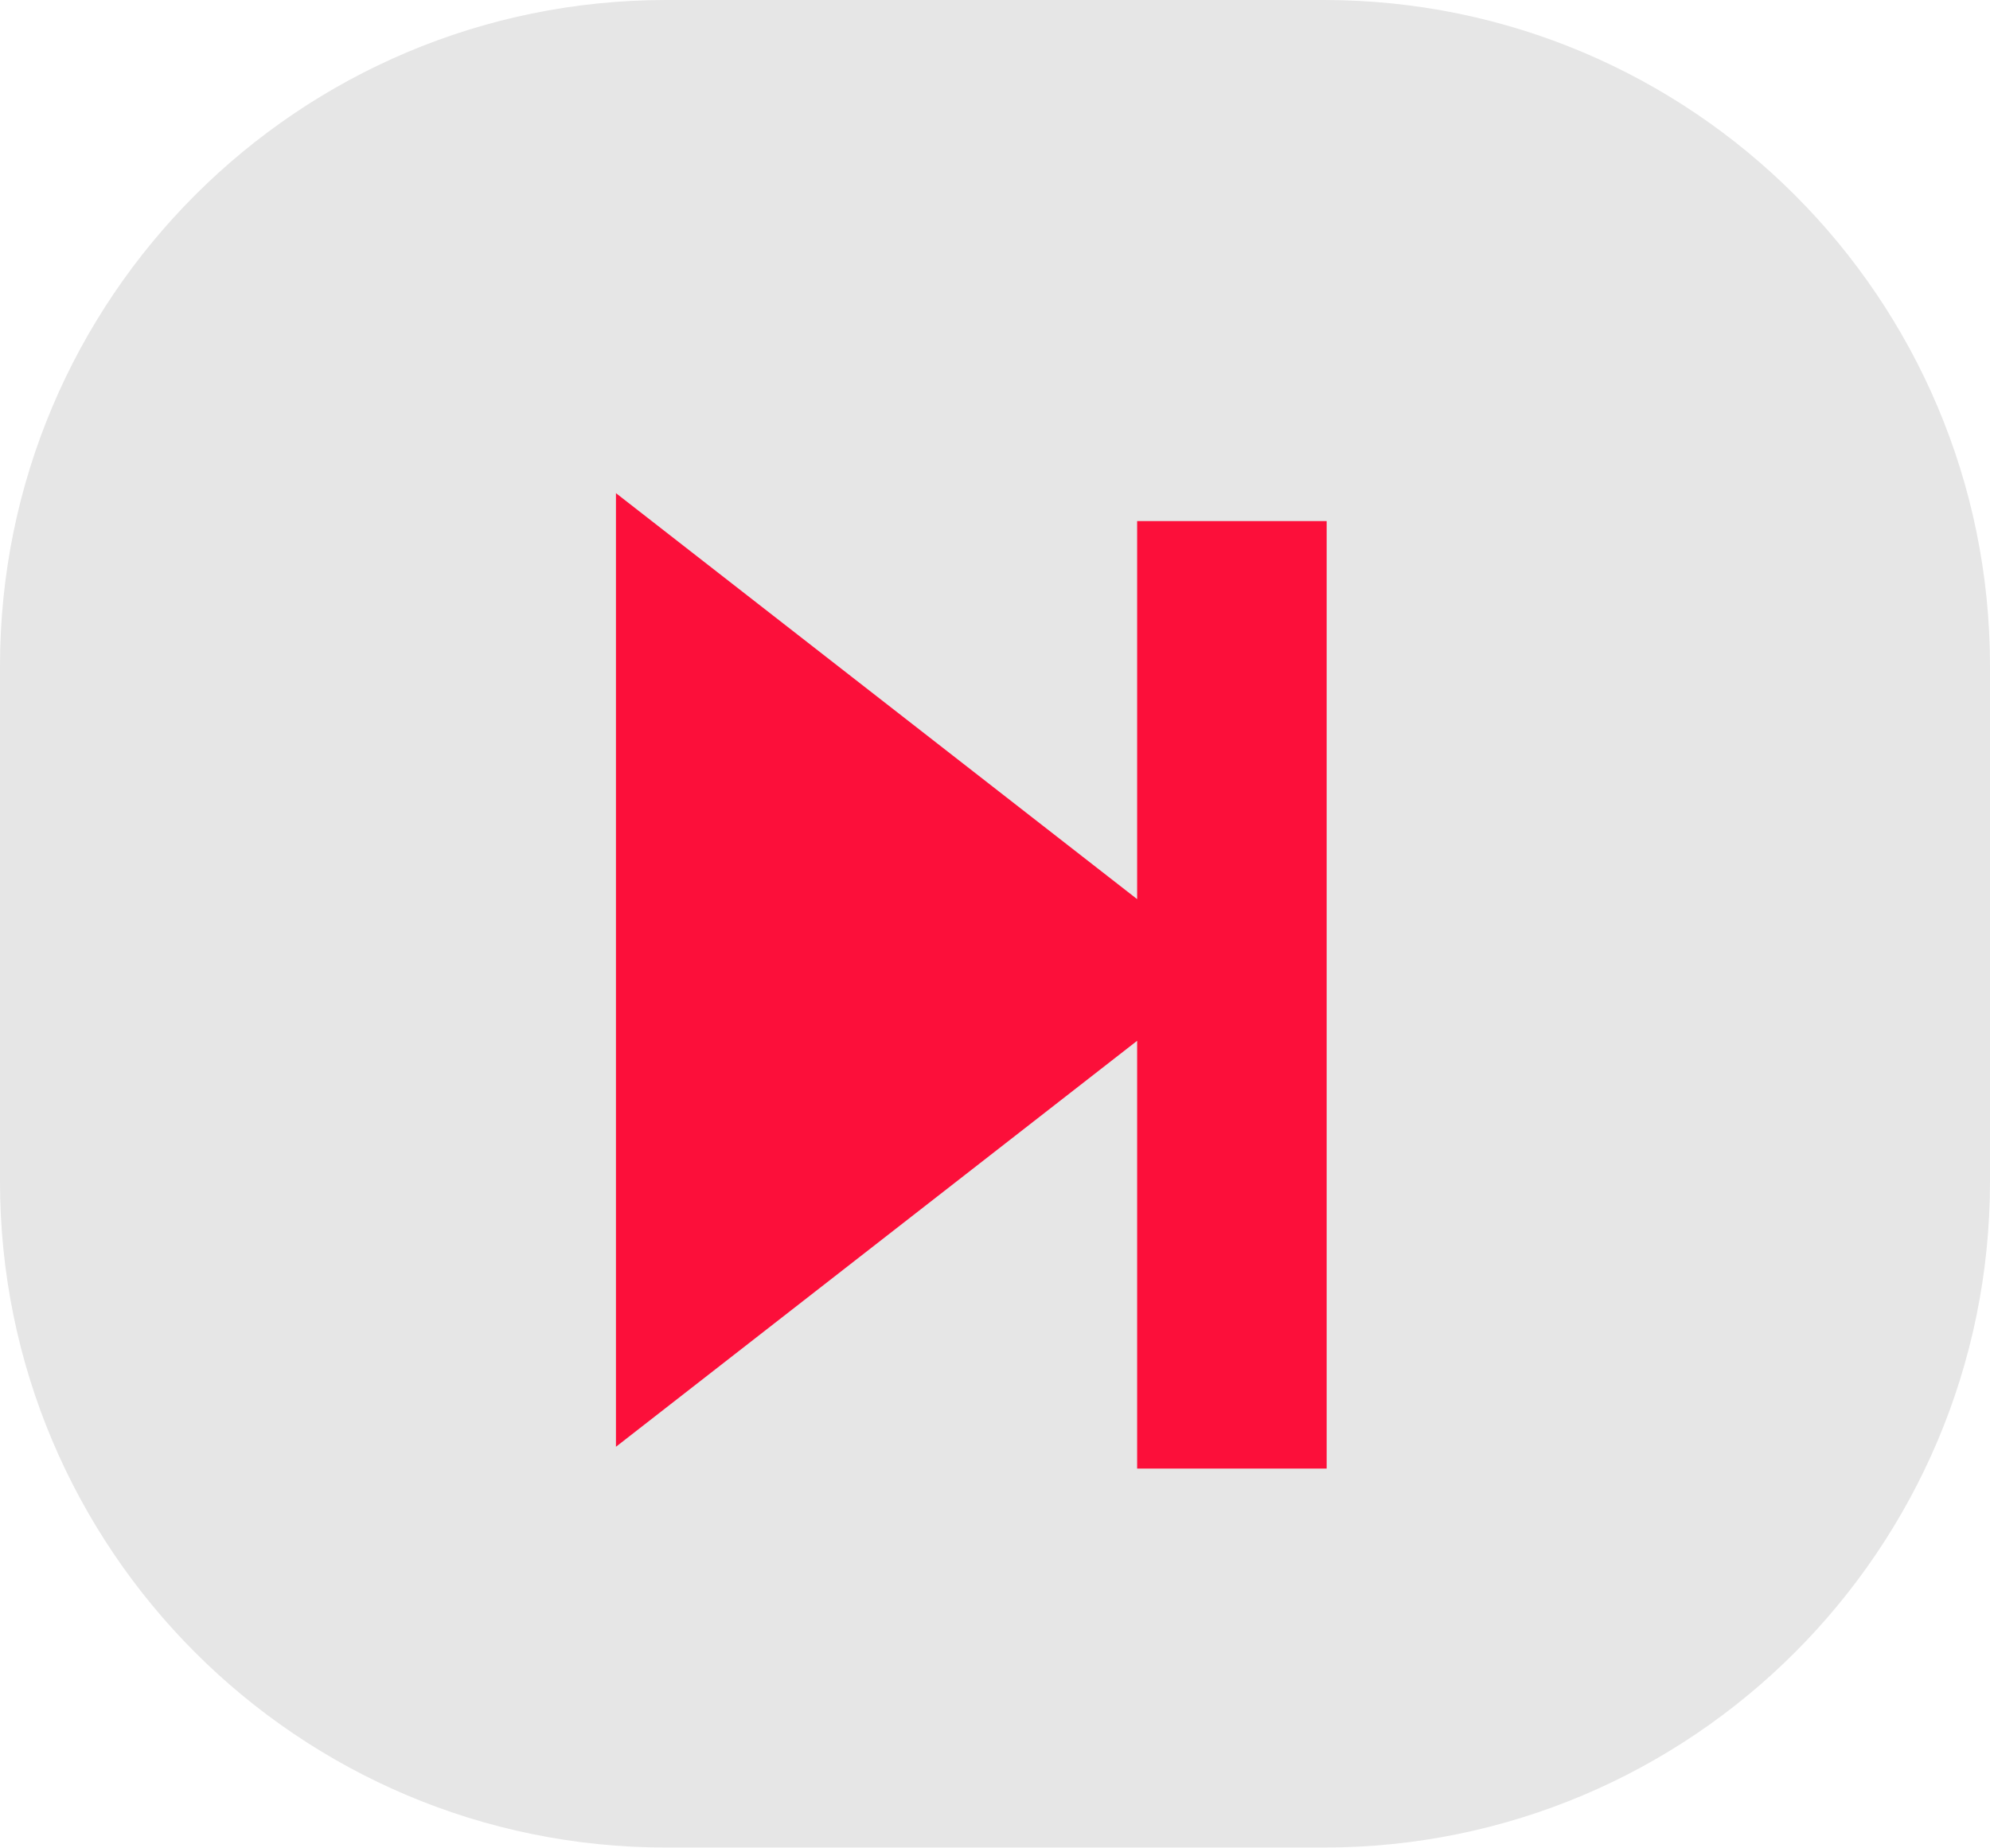
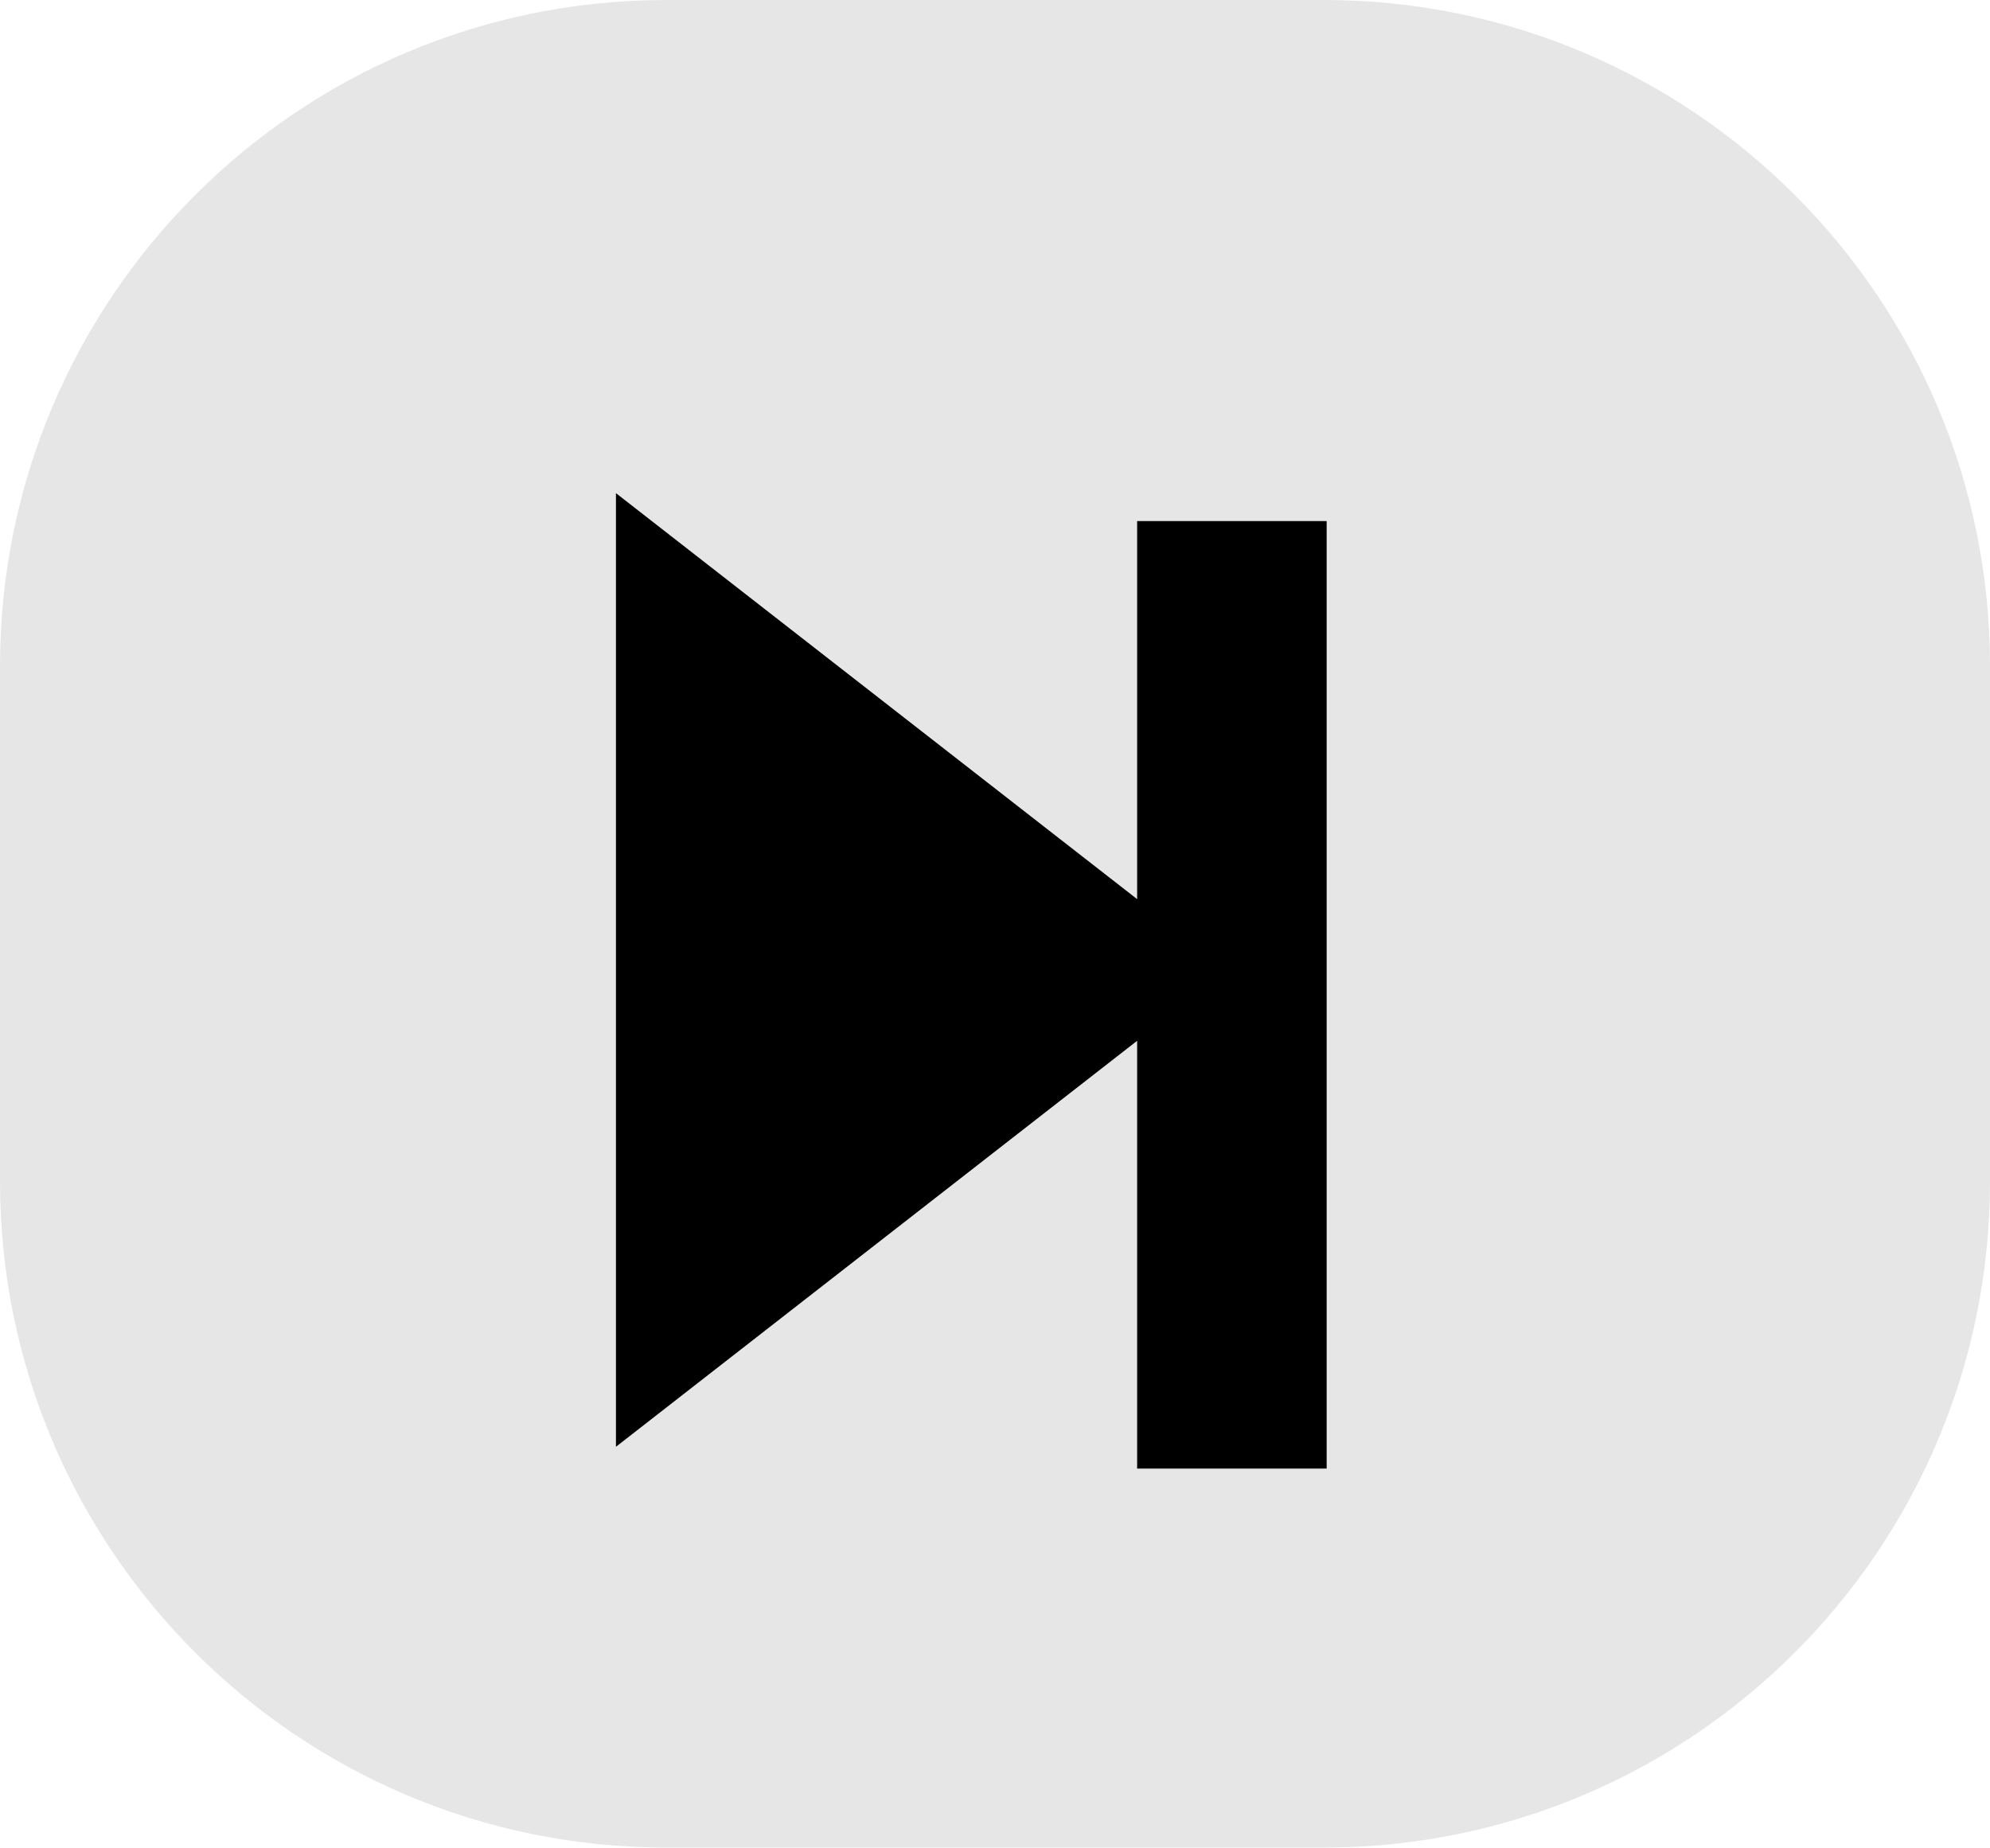
<svg xmlns="http://www.w3.org/2000/svg" viewBox="0 0 42 39">
  <defs>
-     <style>.cls-1{fill:#e6e6e6;}.cls-2{fill:#fc0f3a;}</style>
+     <style>.cls-1{fill:#e6e6e6;}.cls-2{fill:#000000;}</style>
  </defs>
  <g id="Layer_2" data-name="Layer 2">
    <g id="Calque_1" data-name="Calque 1">
      <rect class="cls-1" width="42" height="39" rx="14.06" ry="14.06" />
      <polygon class="cls-2" points="24 11 24 18.98 13 10.41 13 30.54 24 21.97 24 31 28 31 28 11 24 11" />
    </g>
  </g>
</svg>
